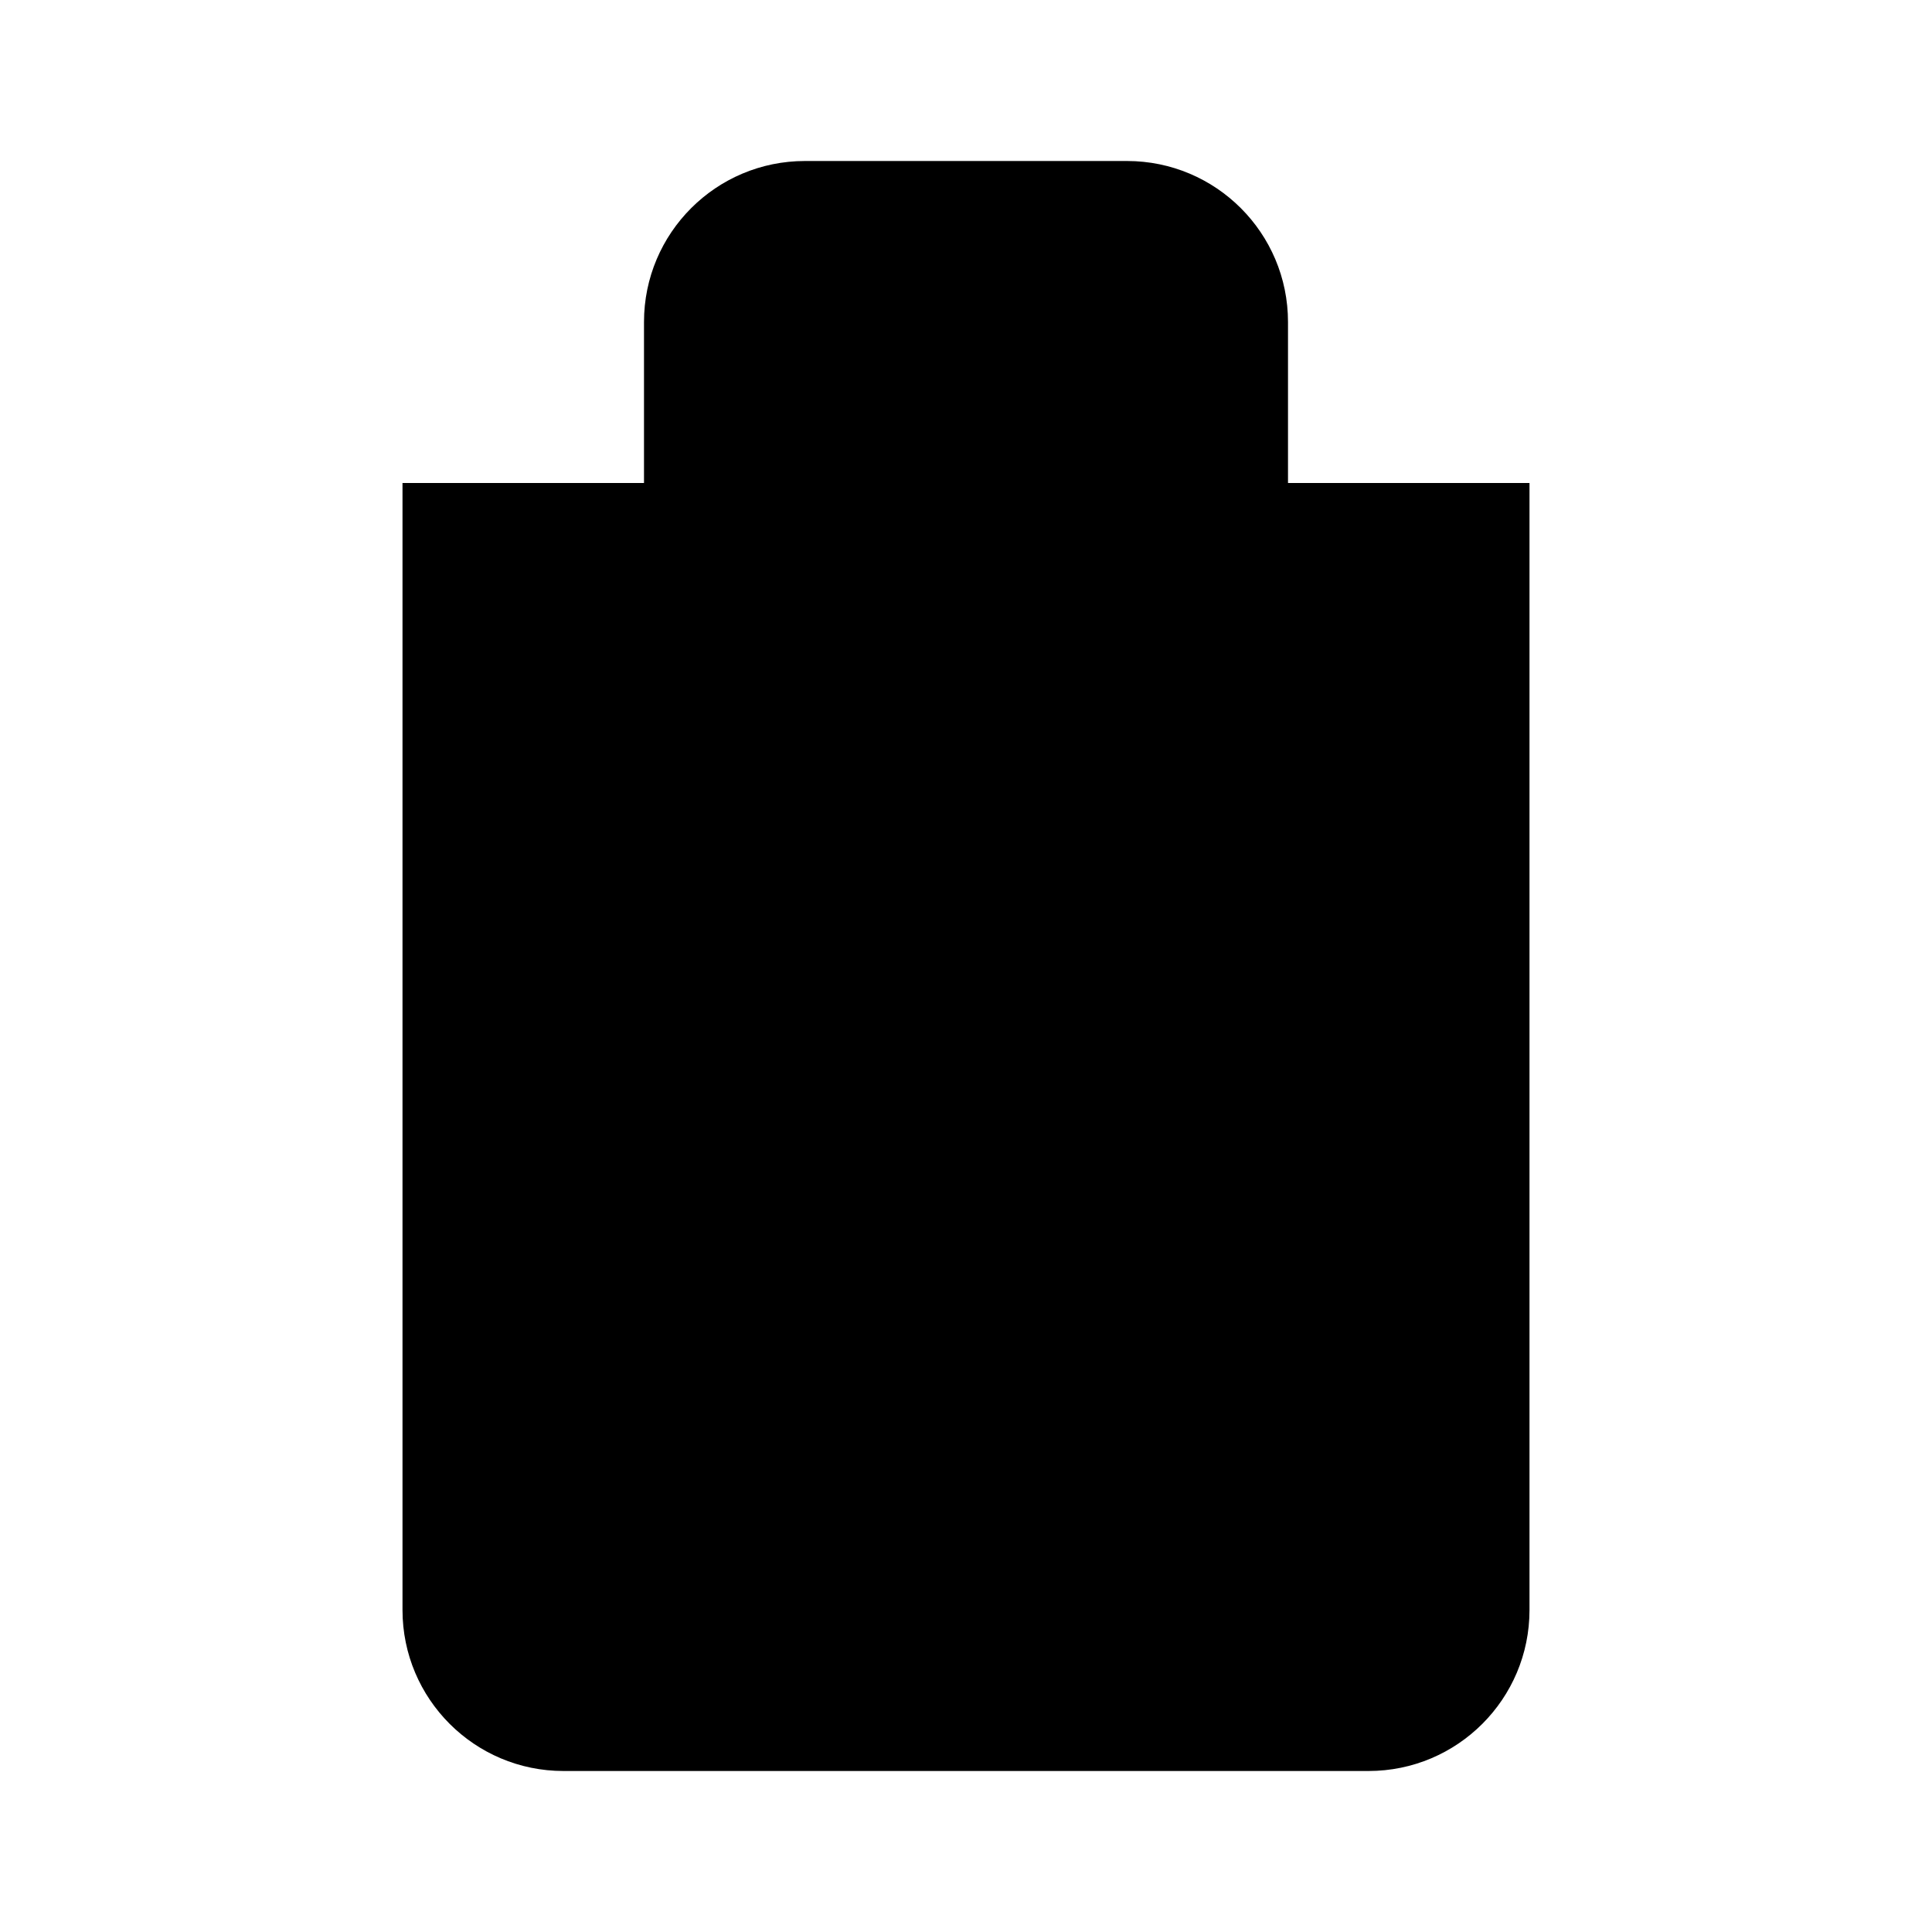
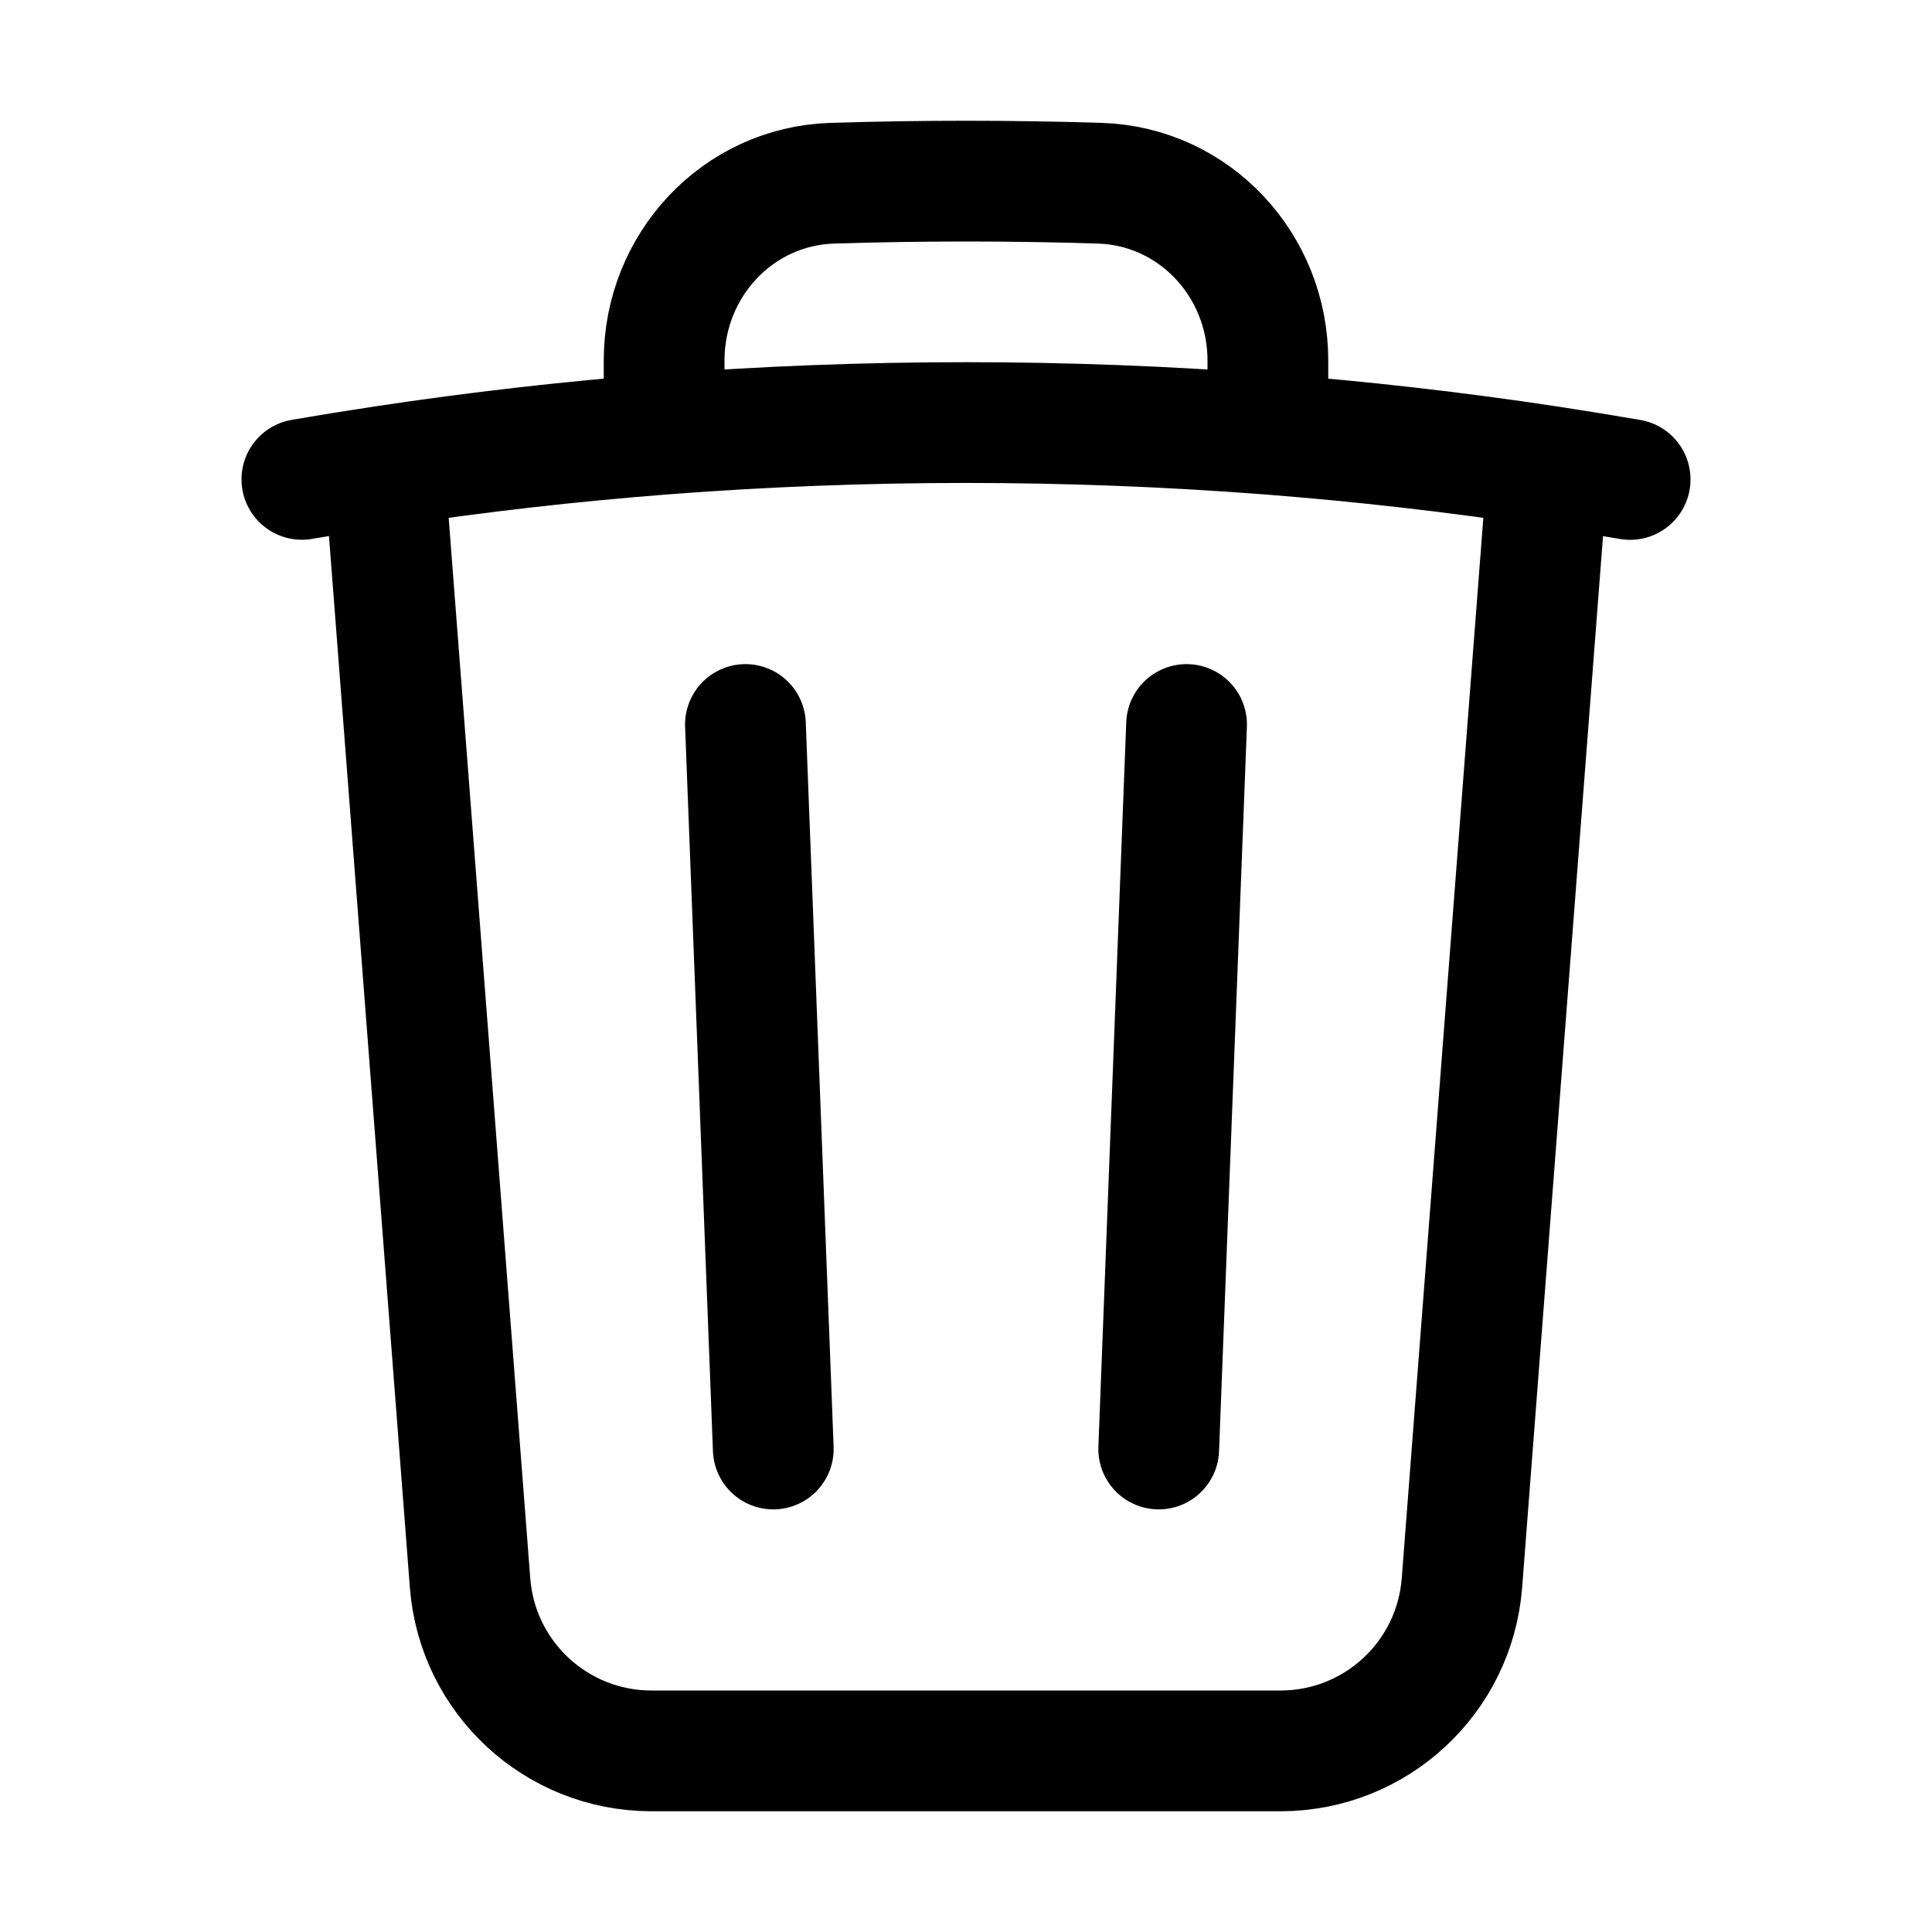
- <svg viewBox="0 0 24 24">
-   <polyline points="3 6 5 6 21 6" />
-   <path d="M19 6v14a2 2 0 0 1-2 2H7a2 2 0 0 1-2-2V6m3 0V4a2 2 0 0 1 2-2h4a2 2 0 0 1 2 2v2" />
-   <line x1="10" y1="11" x2="10" y2="17" />
-   <line x1="14" y1="11" x2="14" y2="17" />
+ <svg fill="none" stroke="currentColor" stroke-linecap="round" stroke-linejoin="round" stroke-width="1.5" viewBox="0 0 24 24">
+   <path d="m14.74 9-.346 9m-4.788 0L9.26 9m9.968-3.21q.512.078 1.022.166m-1.022-.165L18.16 19.673a2.26 2.26 0 0 1-2.244 2.077H8.084a2.26 2.26 0 0 1-2.244-2.077L4.772 5.79m14.456 0a48 48 0 0 0-3.478-.397m-12 .562q.51-.088 1.022-.165m0 0a48 48 0 0 1 3.478-.397m7.5 0v-.916c0-1.18-.91-2.164-2.09-2.201a53 53 0 0 0-3.32 0c-1.18.037-2.09 1.022-2.09 2.201v.916m7.5 0a49 49 0 0 0-7.5 0" />
</svg>
